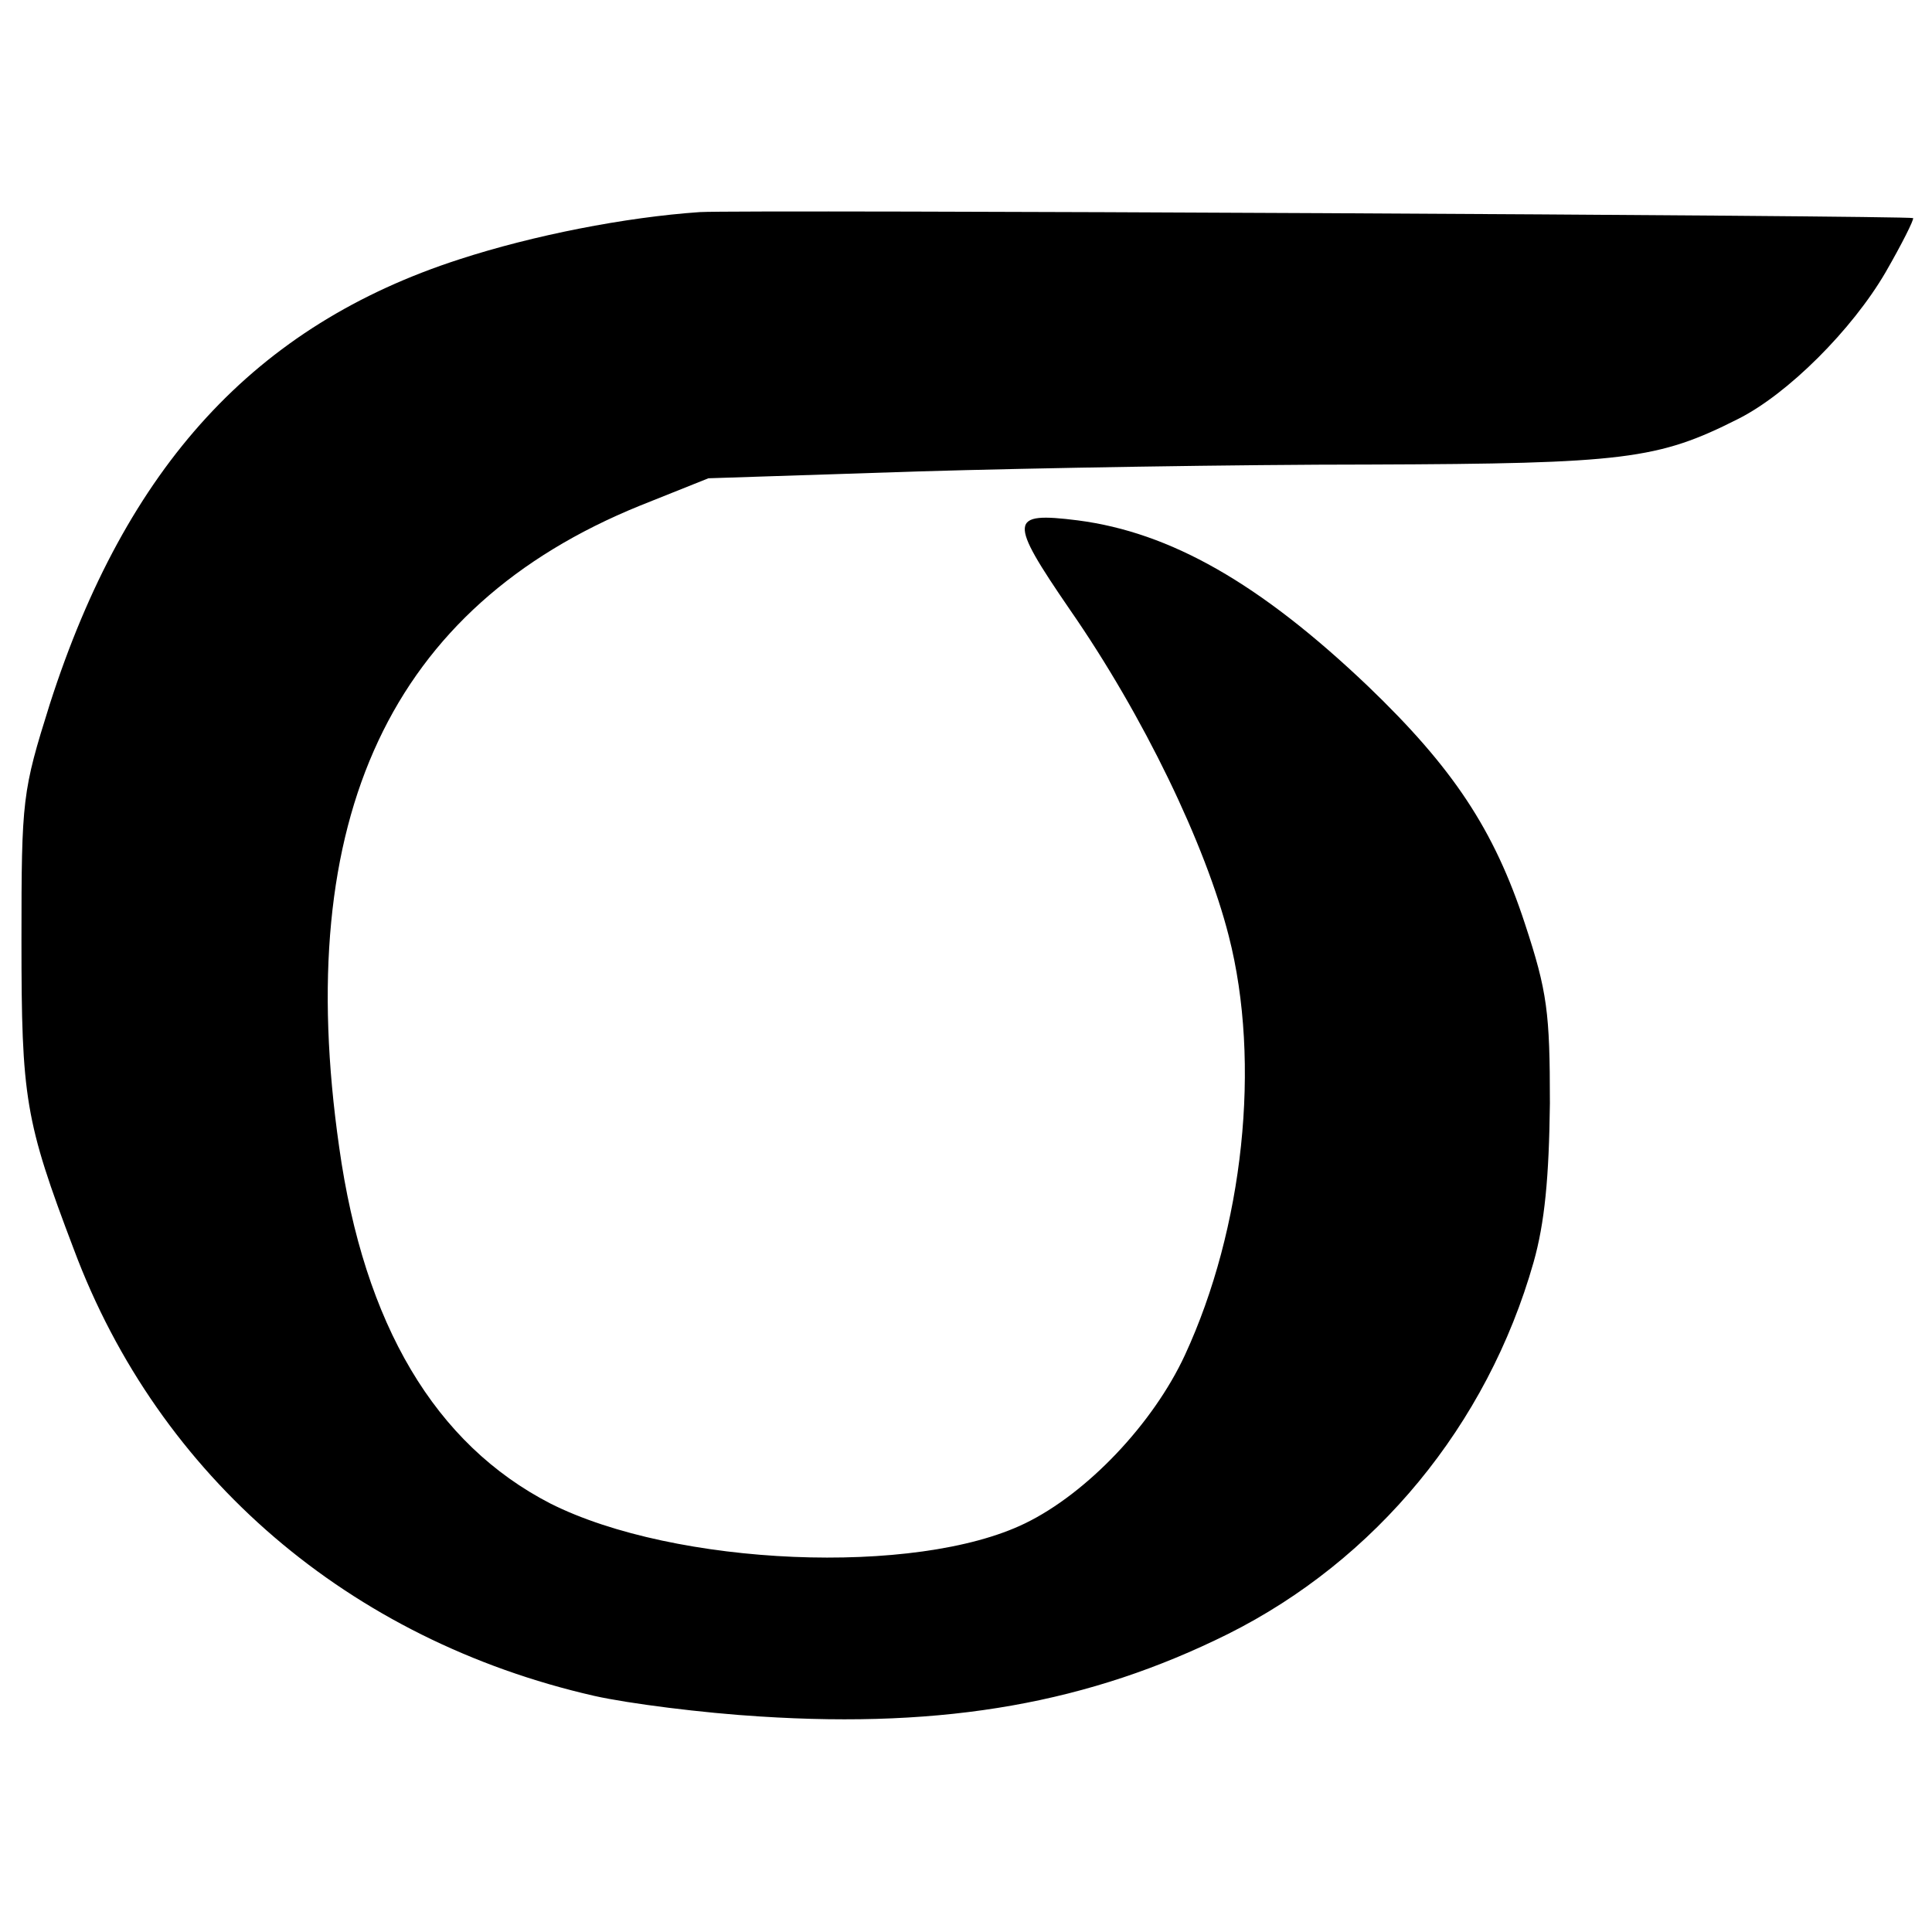
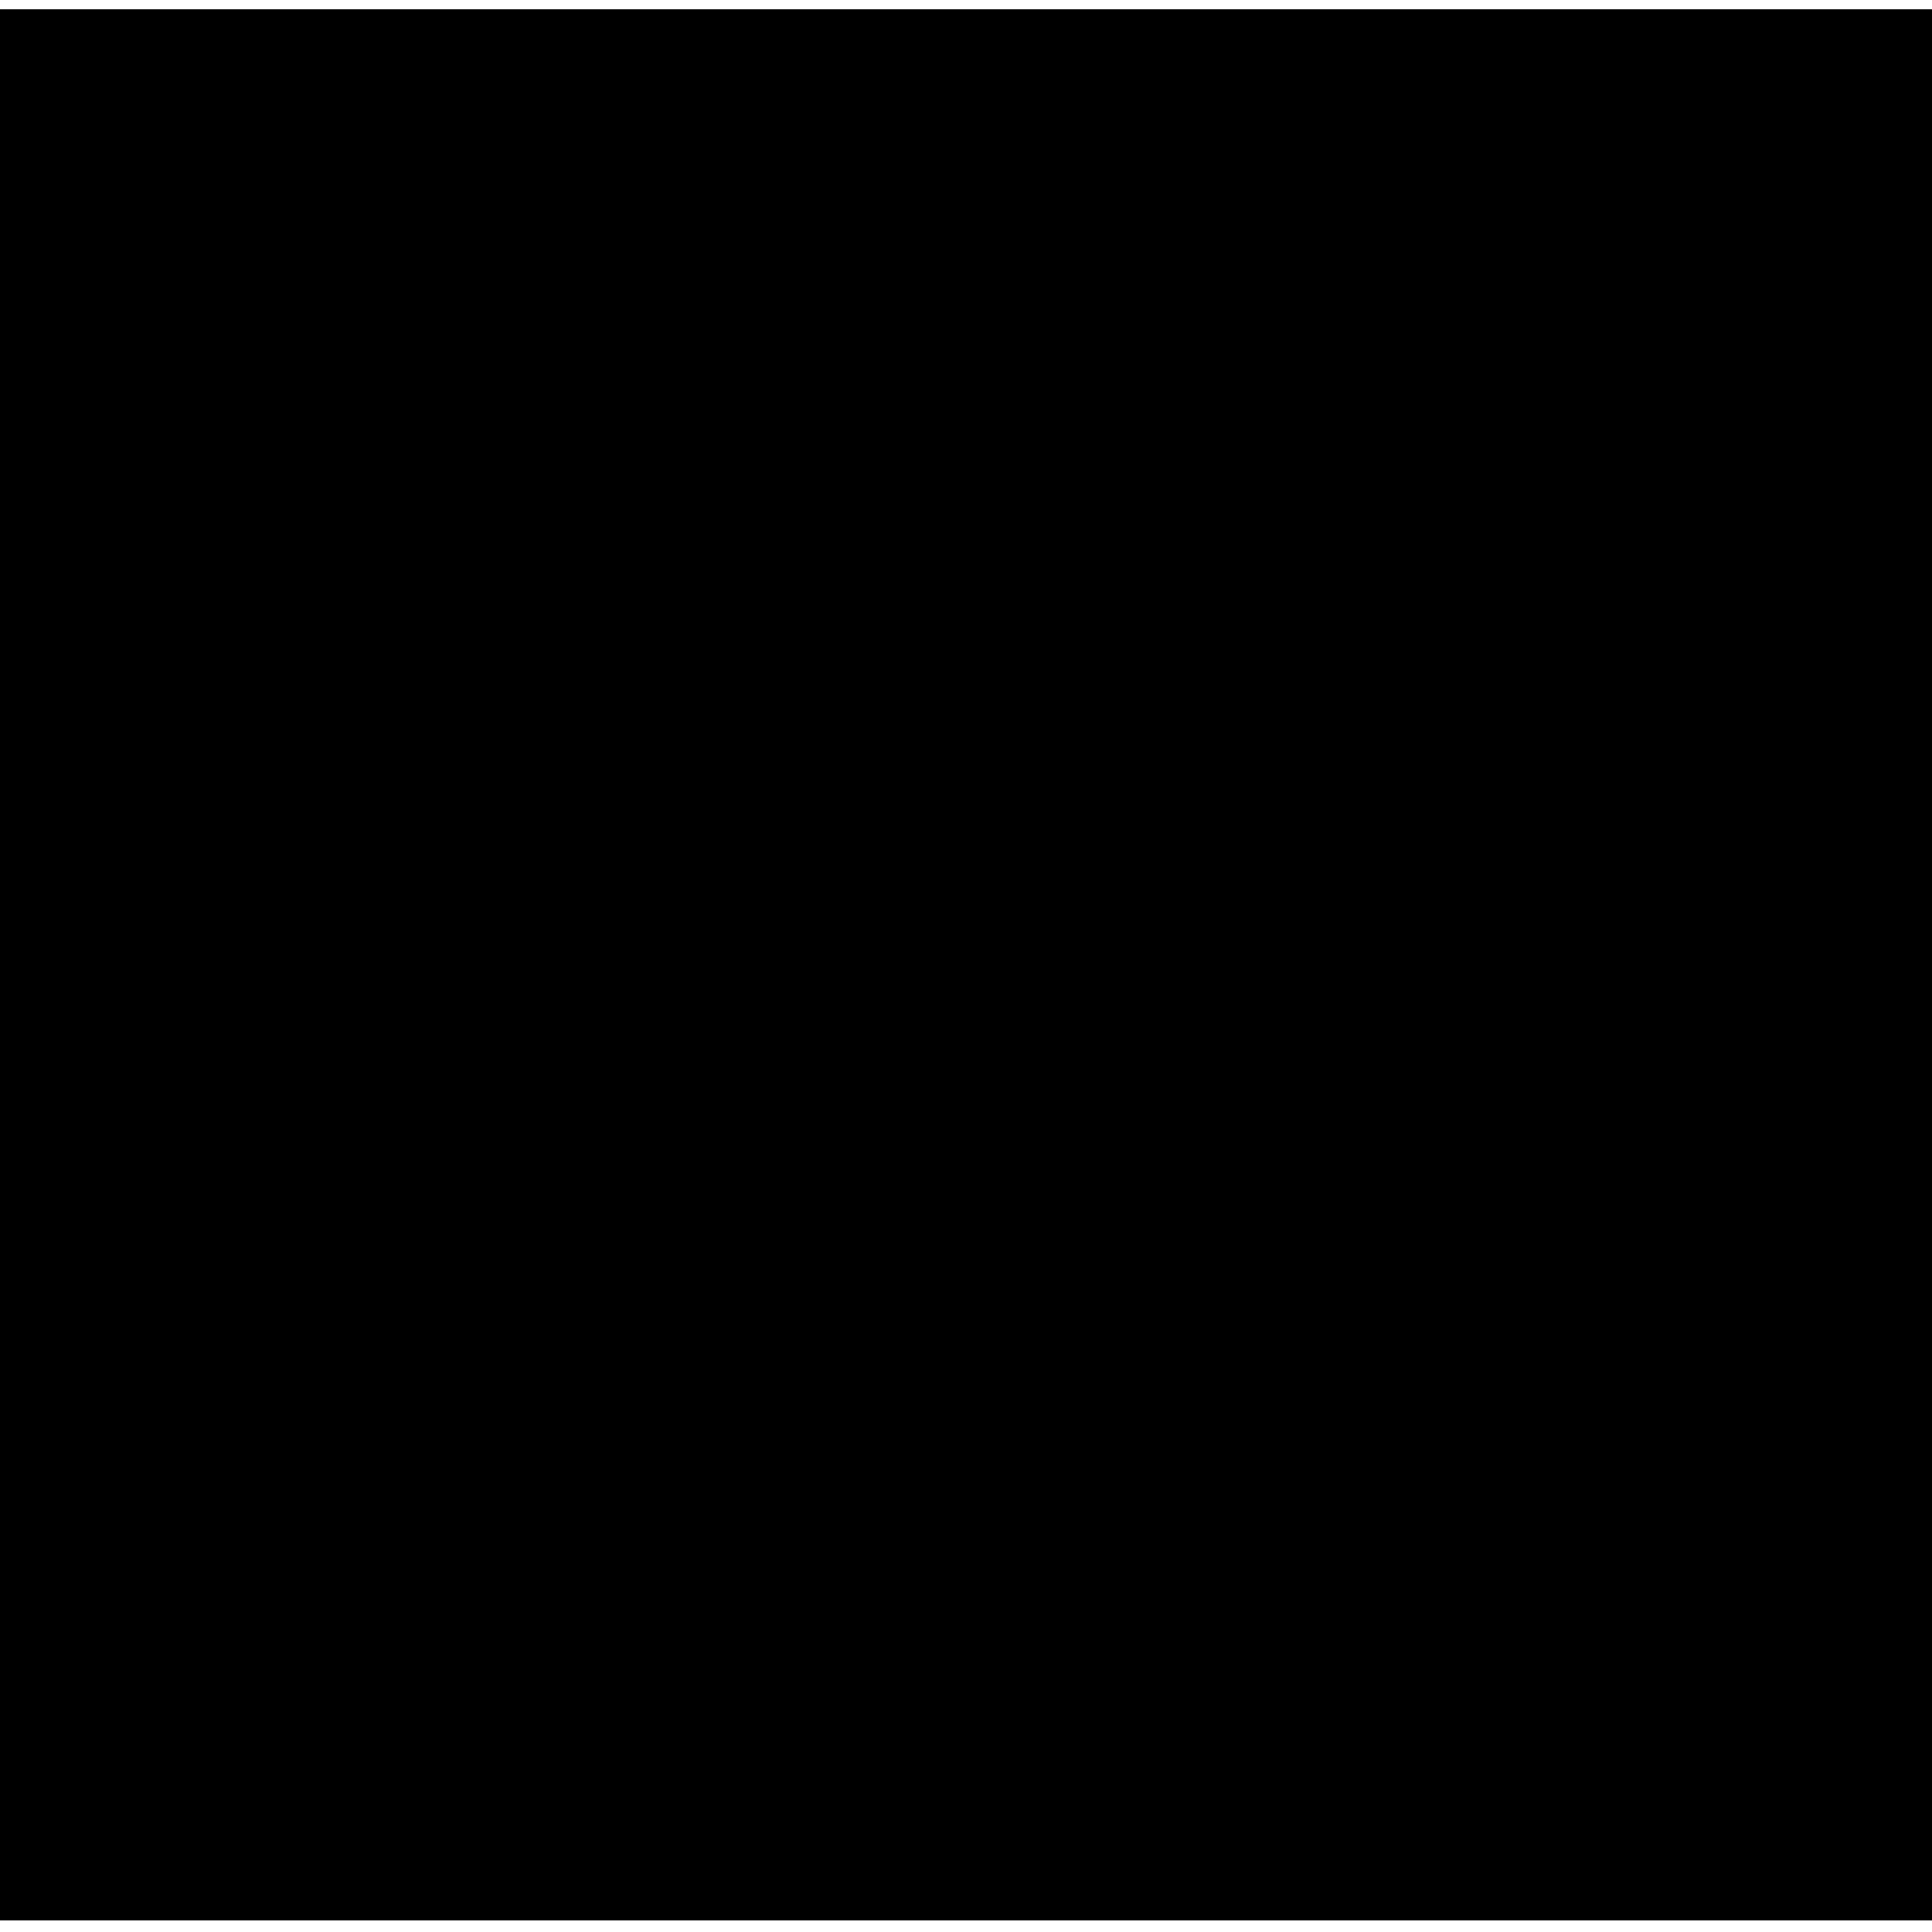
- <svg xmlns="http://www.w3.org/2000/svg" version="1.0" width="225pt" height="225pt" viewBox="0 0 225 225" preserveAspectRatio="xMidYMid meet">
-   <g transform="translate(0,225) scale(0.1,-0.1)" fill="#000000" stroke="none">
-     <path d="M815 2003 c-87 -6 -194 -27 -280 -55 -238 -77 -388 -241 -477 -518 -32 -102 -33 -110 -33 -275 0 -184 4 -210 61 -360 99 -265 321 -455 606 -520 40 -9 127 -20 193 -24 217 -14 384 16 545 96 172 86 302 243 356 433 13 46 18 99 19 185 0 106 -3 130 -29 209 -36 110 -84 182 -183 277 -126 120 -230 179 -338 193 -80 10 -81 1 -9 -104 86 -124 158 -274 185 -380 38 -148 17 -341 -51 -488 -37 -80 -114 -161 -186 -196 -127 -62 -408 -50 -553 23 -134 69 -217 208 -246 415 -55 384 60 629 350 747 l80 32 245 8 c135 4 371 8 526 8 296 1 335 6 428 53 58 29 133 104 172 171 19 33 33 61 32 63 -4 3 -1359 10 -1413 7z" />
+ <svg xmlns="http://www.w3.org/2000/svg" version="1.0" width="833pt" height="833pt" viewBox="0 0 833 833" preserveAspectRatio="xMidYMid meet">
+   <g transform="translate(0,833) scale(0.1,-0.1)" fill="#000000" stroke="none">
+     <path d="M0 4170 l0 -4120 4165 0 4165 0 0 4120 0 4120 -4165 0 -4165 0 0 -4120z" />
  </g>
</svg>
